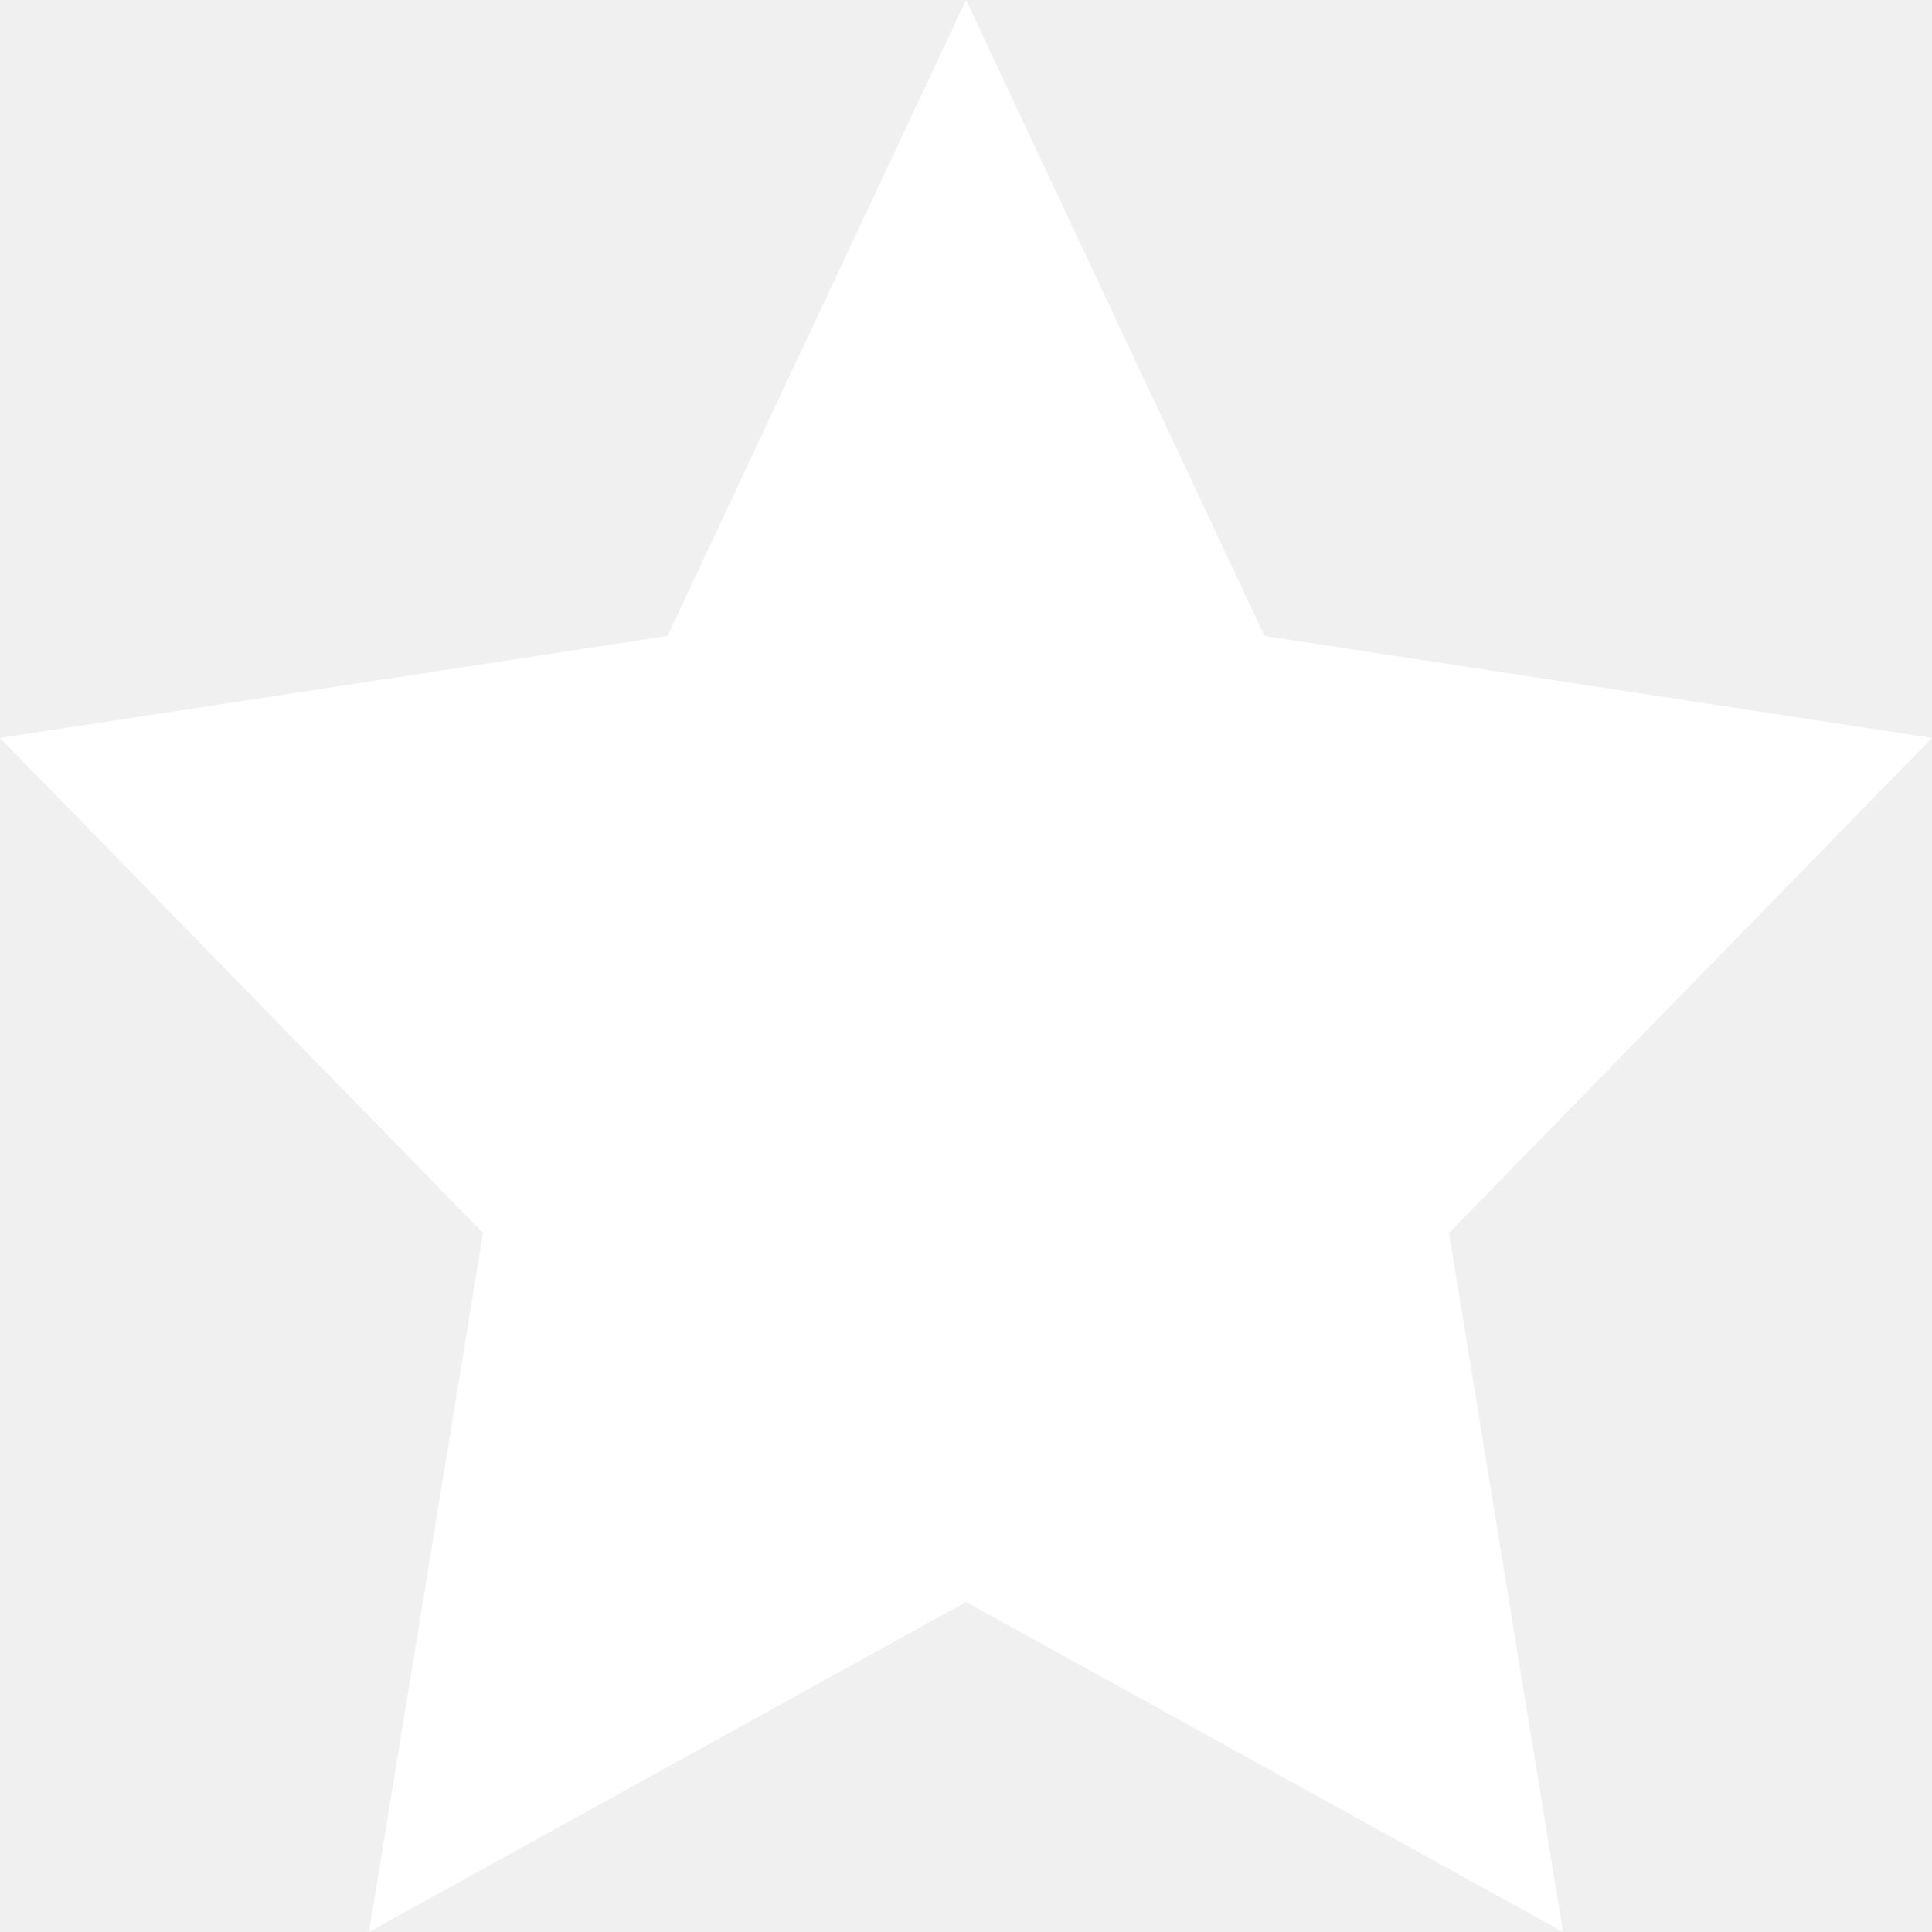
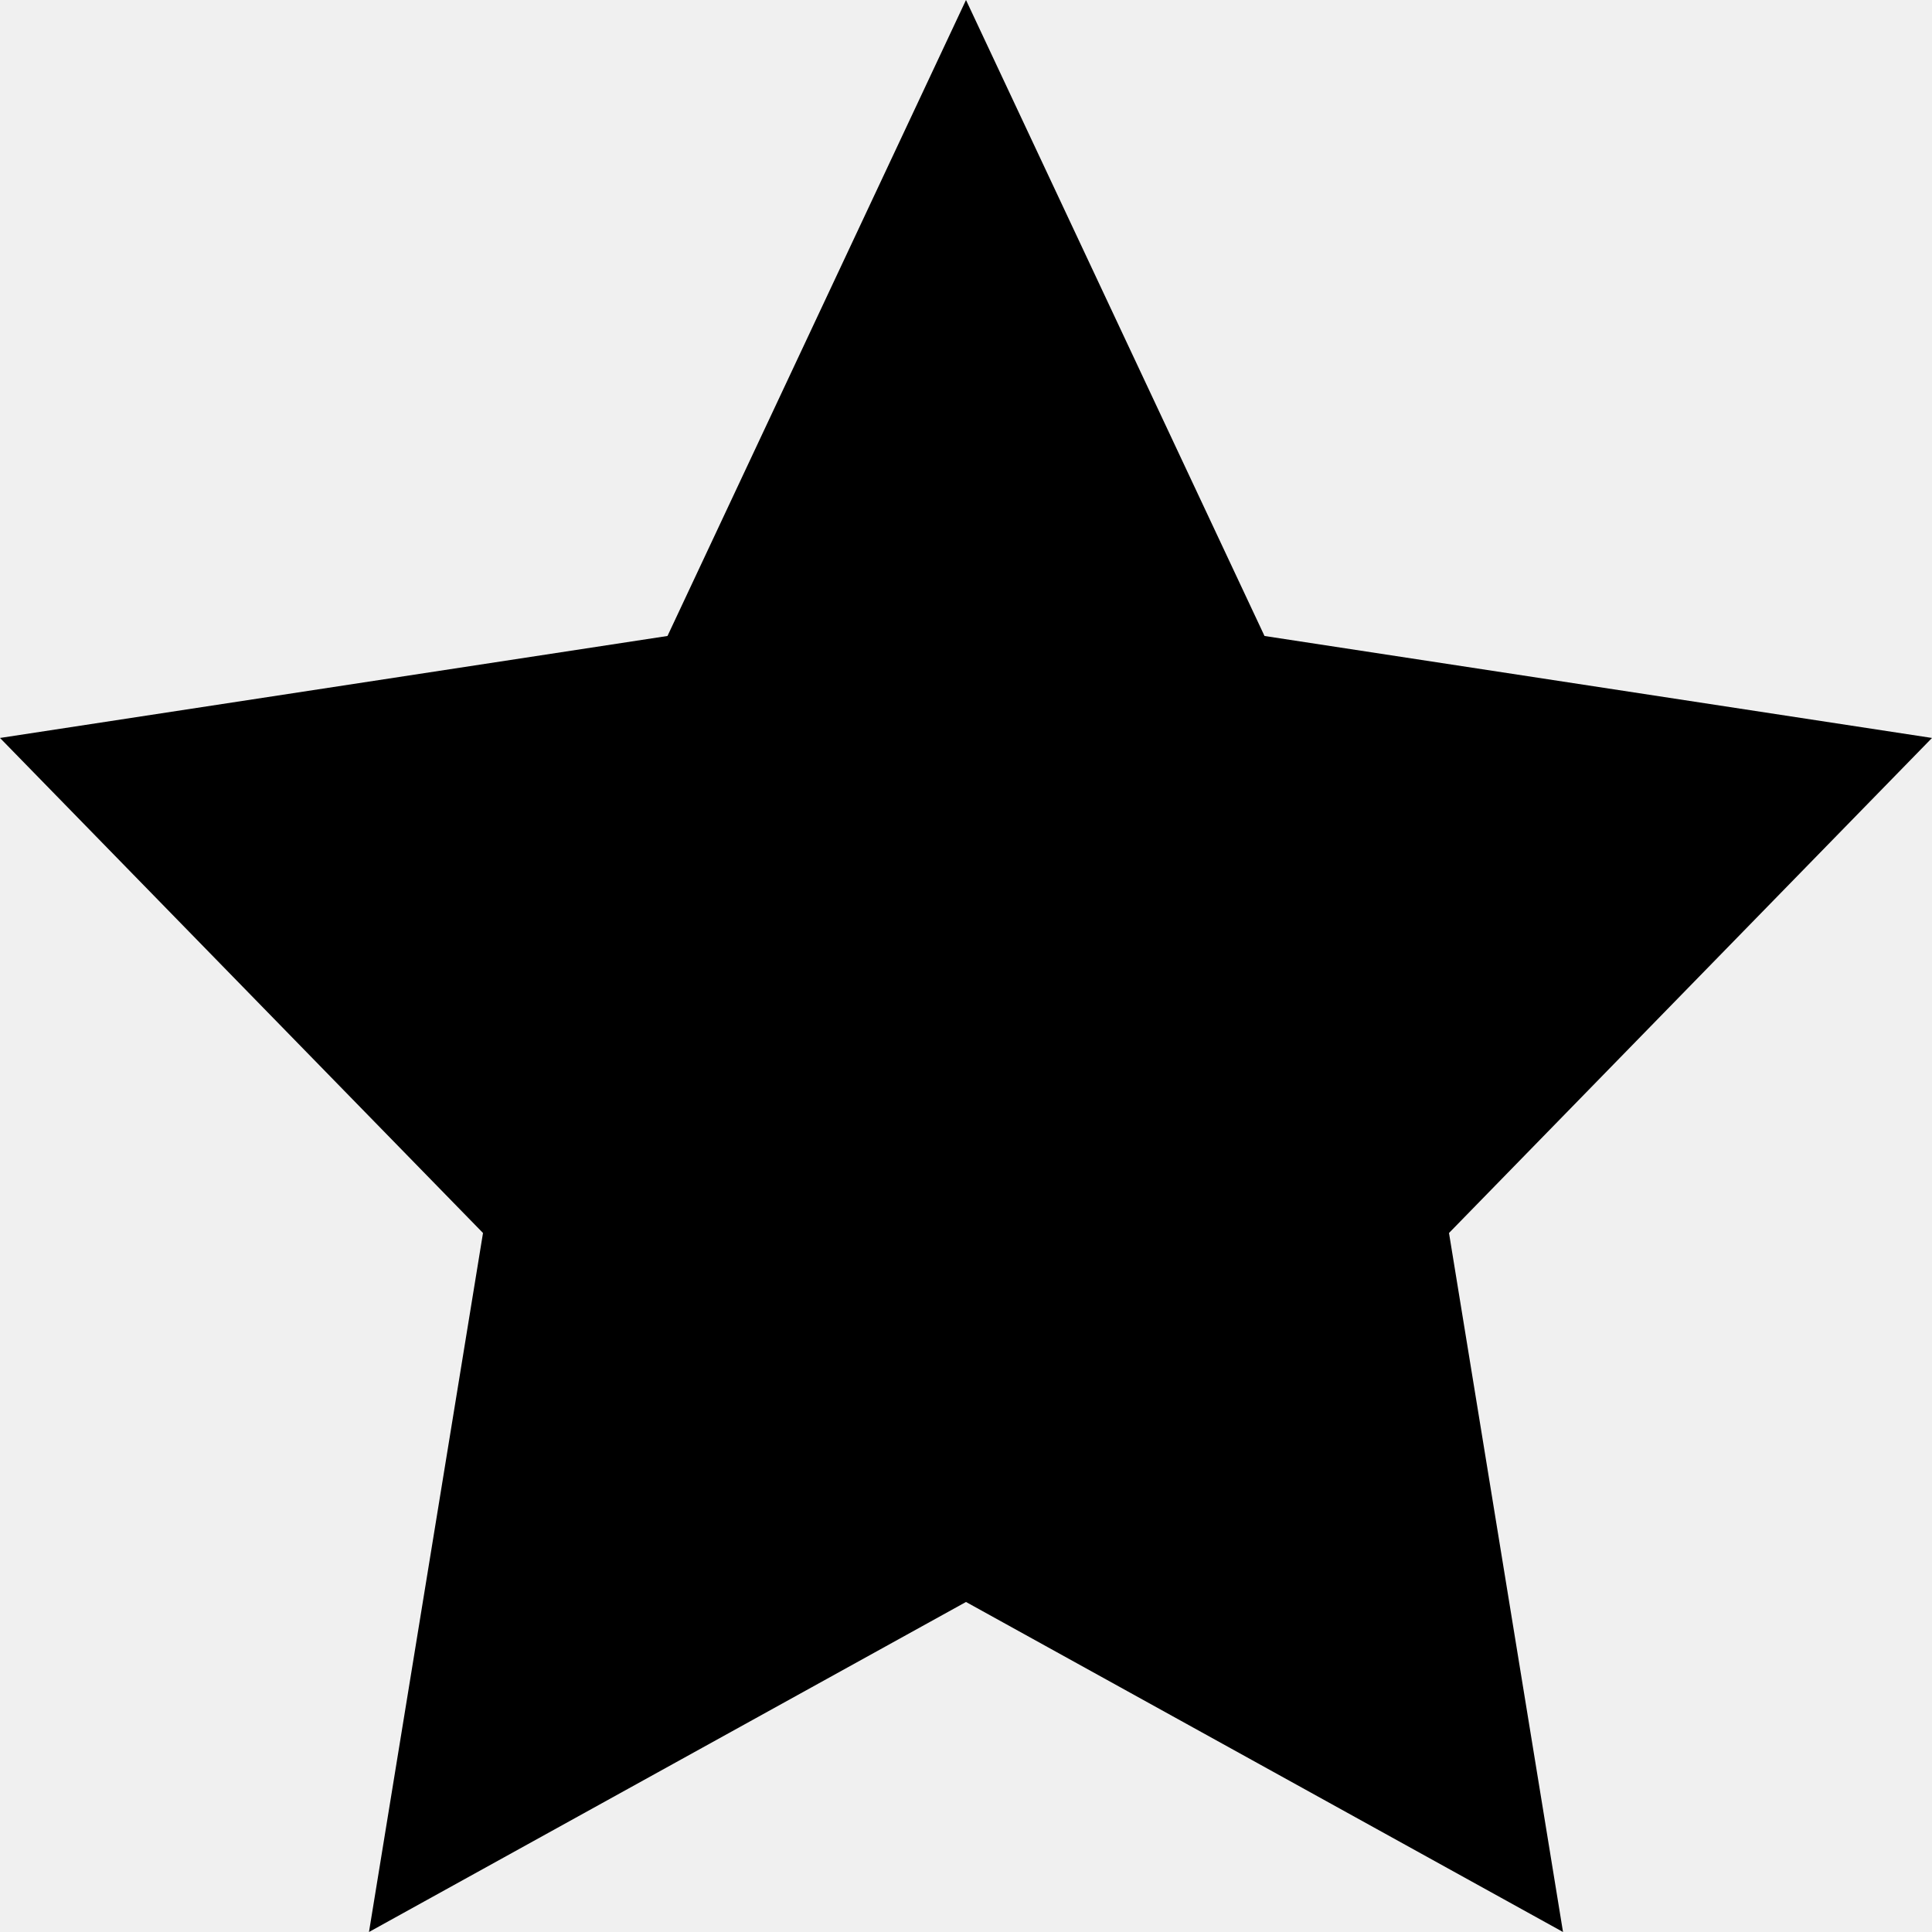
<svg xmlns="http://www.w3.org/2000/svg" xml:space="preserve" width="750" height="750" version="1.1" id="svg12">
  <defs id="defs16">
    <rect x="149.723" y="147.289" width="163.113" height="243.452" id="rect6348" />
    <rect x="208.152" y="189.893" width="678.014" height="561.157" id="rect6342" />
    <rect x="391.958" y="287.274" width="480.818" height="385.872" id="rect6043" />
    <rect x="147.289" y="158.244" width="698.708" height="428.476" id="rect4569" />
    <rect x="155.809" y="198.414" width="507.598" height="372.482" id="rect4563" />
    <rect x="135.116" y="165.548" width="690.187" height="579.416" id="rect407" />
    <rect x="160.678" y="141.202" width="758.354" height="768.092" id="rect299" />
  </defs>
-   <path style="fill:#ffffff;stroke-width:25" id="path356" d="M 208.298,-160.198 324.185,74.615 583.316,112.269 395.807,295.045 440.072,553.129 208.298,431.278 -23.476,553.129 20.788,295.045 -166.721,112.269 92.411,74.615 Z" transform="matrix(0.9999515,0,0,1.051411,166.7126,168.4339)" />
+   <path style="fill:#000000;stroke-width:25" id="path356" d="M 208.298,-160.198 324.185,74.615 583.316,112.269 395.807,295.045 440.072,553.129 208.298,431.278 -23.476,553.129 20.788,295.045 -166.721,112.269 92.411,74.615 Z" transform="matrix(0.9999515,0,0,1.051411,166.7126,168.4339)" />
</svg>
